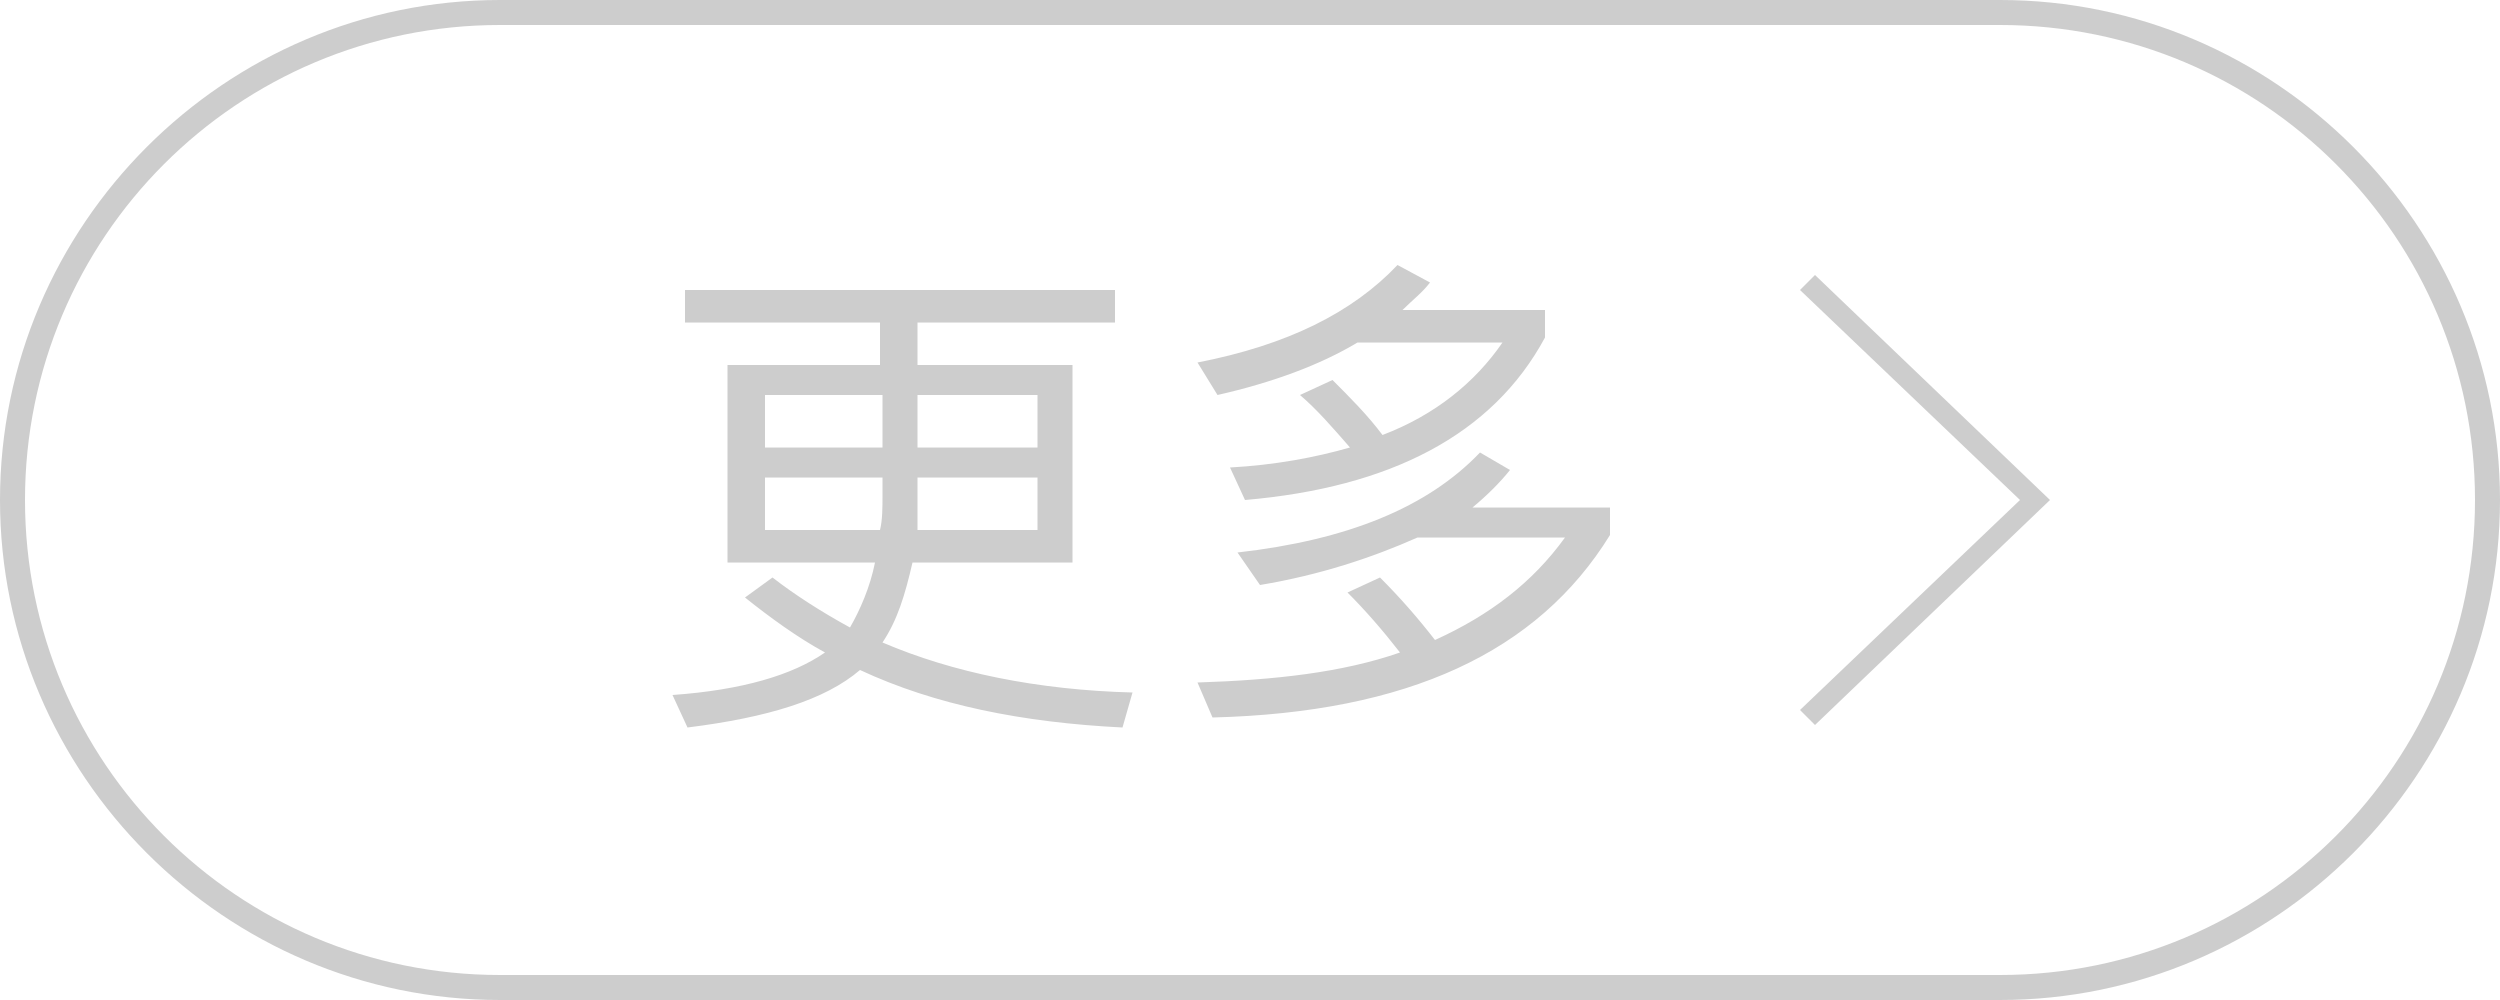
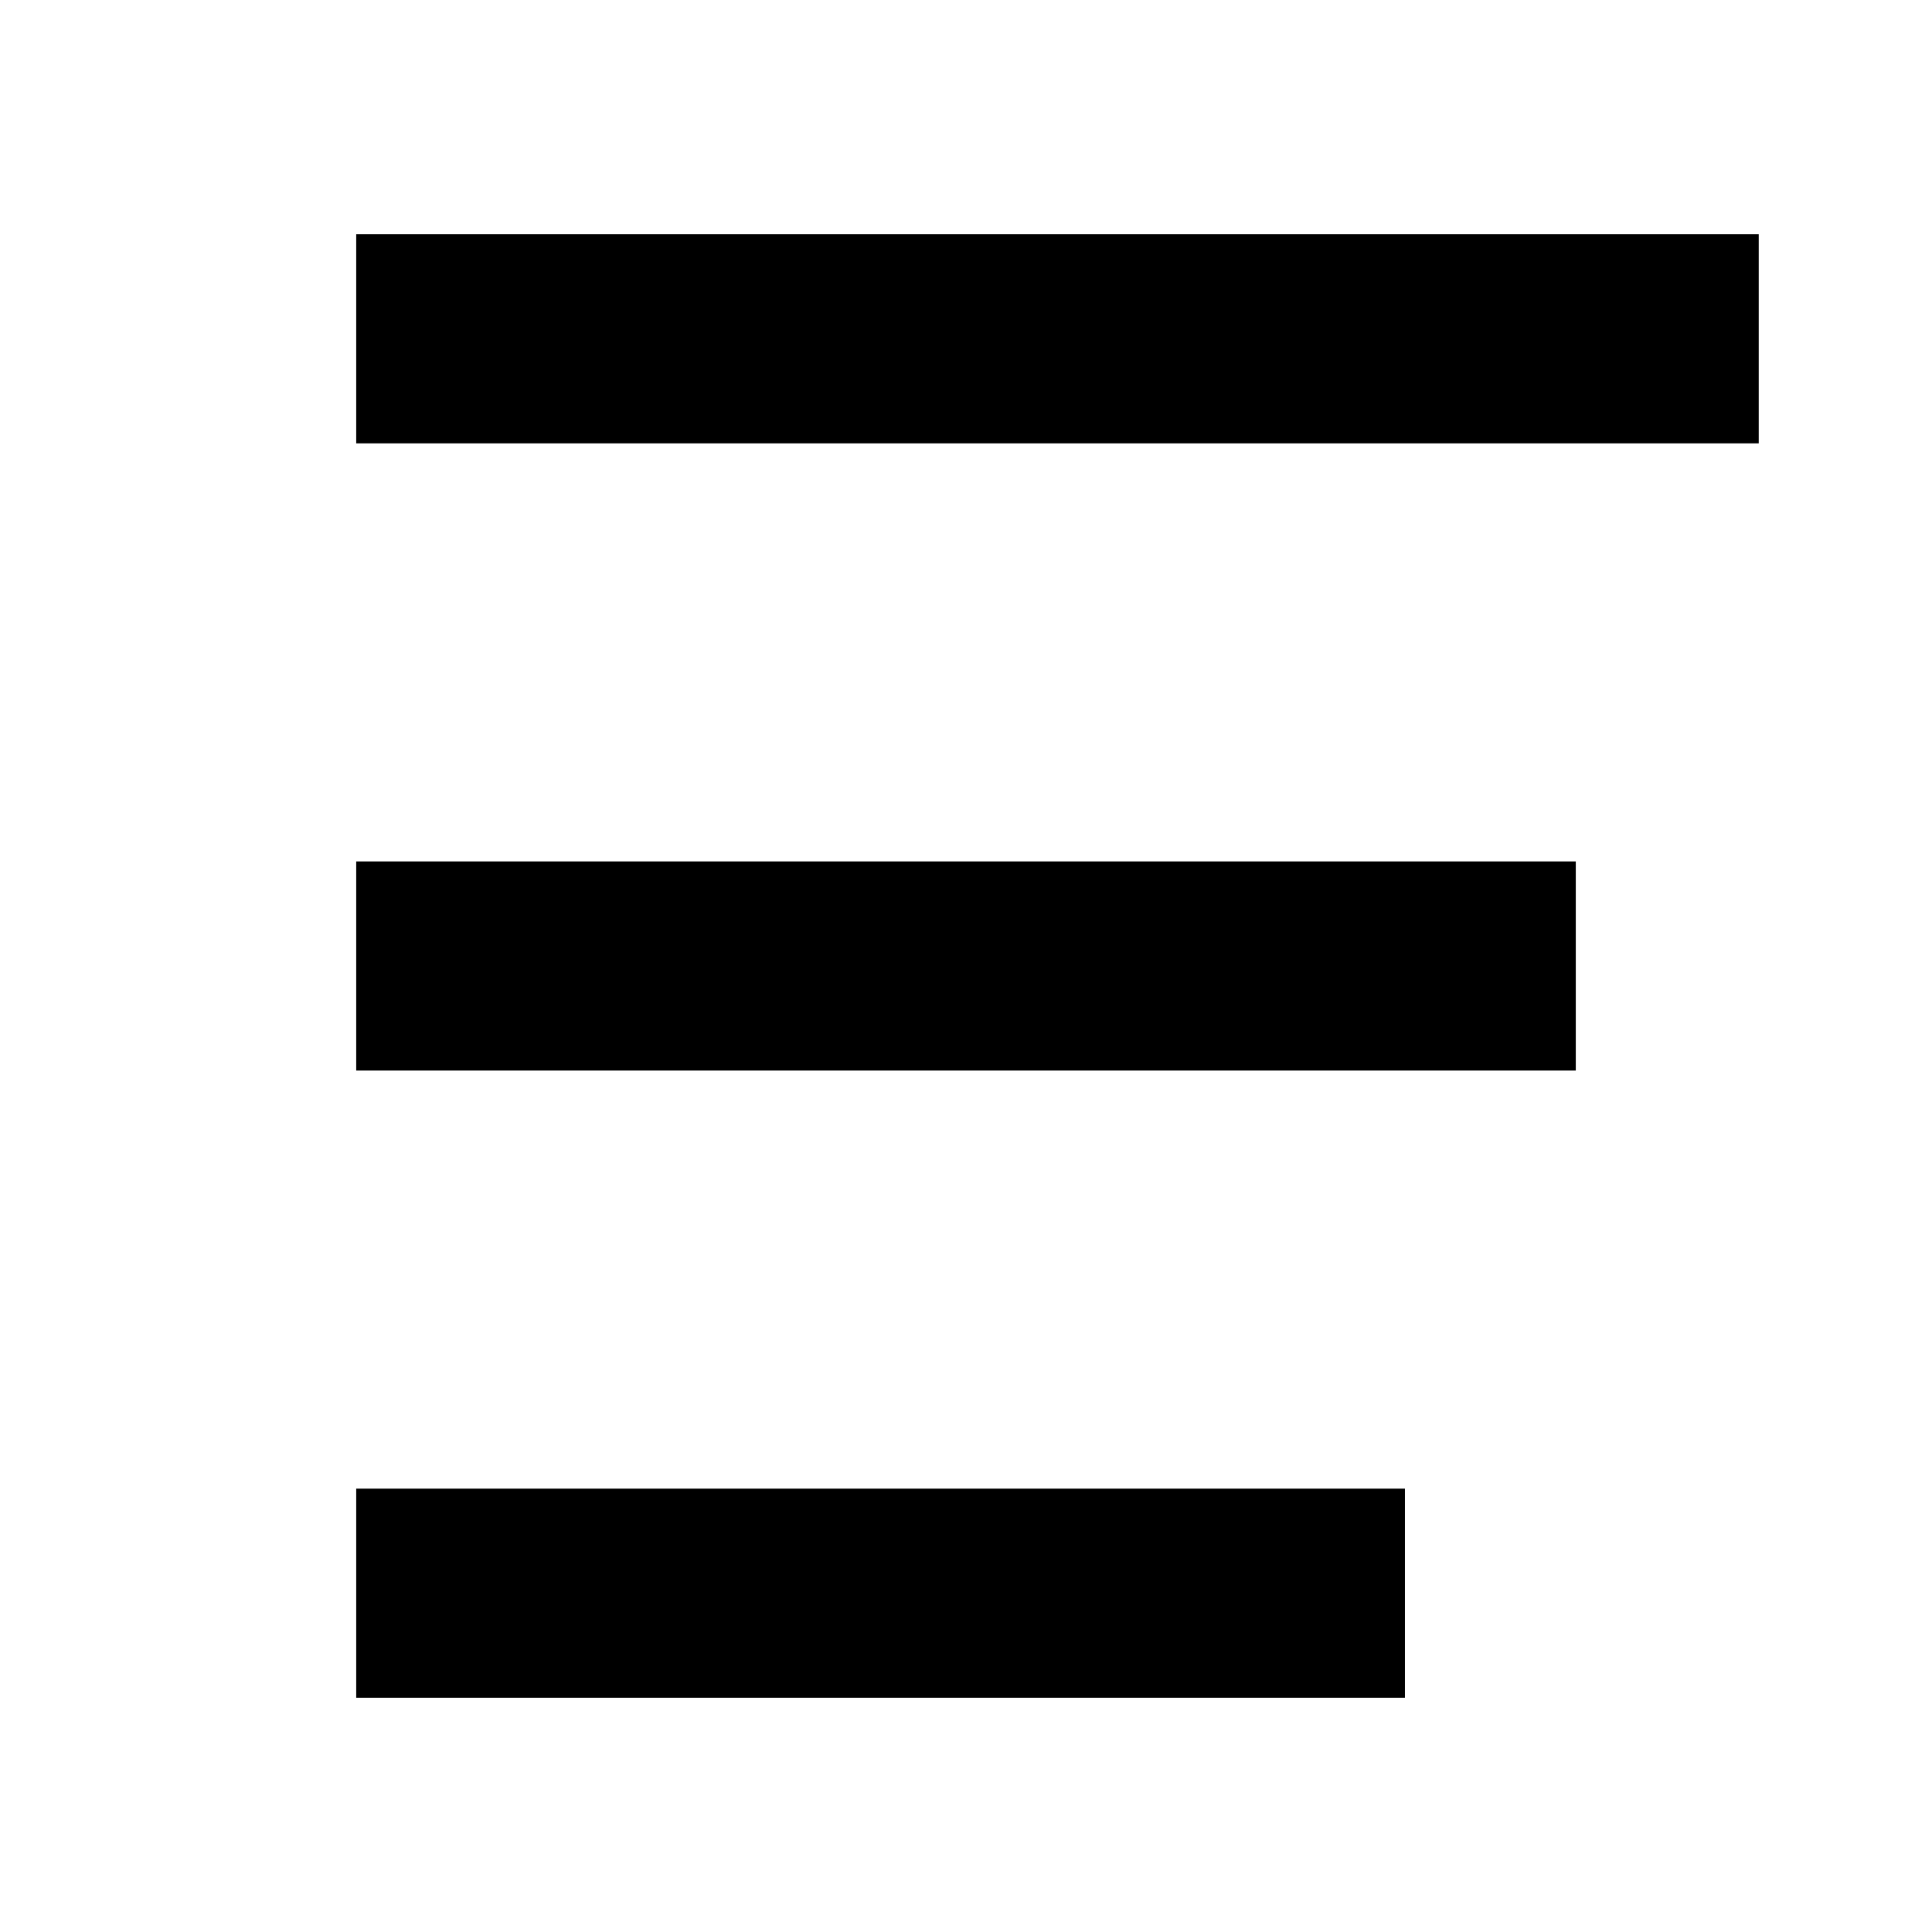
- <svg xmlns="http://www.w3.org/2000/svg" t="1567069322224" class="icon" viewBox="0 0 2560 1024" version="1.1" p-id="2101" width="500" height="200">
+ <svg xmlns="http://www.w3.org/2000/svg" t="1568100746300" class="icon" viewBox="0 0 1024 1024" version="1.1" p-id="2602" width="200" height="200">
  <defs>
    <style type="text/css" />
  </defs>
-   <path d="M2048 0H512C230.4 0 0 230.4 0 512s230.4 512 512 512h1536c281.6 0 512-230.4 512-512S2329.6 0 2048 0z m0 998.4H512C243.2 998.4 25.6 780.8 25.6 512S243.2 25.6 512 25.6h1536c268.8 0 486.4 217.6 486.4 486.4s-217.6 486.4-486.4 486.4z" p-id="2102" fill="#cdcdcd" />
-   <path d="M934.4 576h163.84v-202.24h-158.72v-43.52h202.24v-33.28H701.44v33.28h199.68v43.52h-156.16v202.24H896c-5.12 25.6-15.36 48.64-25.6 66.56-28.16-15.36-56.32-33.28-79.36-51.2l-28.16 20.48c25.6 20.48 53.76 40.96 81.92 56.32-33.28 23.04-84.48 38.4-156.16 43.52l15.36 33.28c81.92-10.24 140.8-28.16 176.64-58.88 76.8 35.84 166.4 53.76 268.8 58.88l10.24-35.84c-97.28-2.56-184.32-20.48-256-51.2 15.36-23.04 23.04-48.64 30.72-81.92z m5.12-171.52h122.88v53.76h-122.88v-53.76z m0 102.4v-17.92h122.88v53.76h-122.88v-35.84z m-35.84 0c0 12.8 0 25.6-2.56 35.84h-117.76v-53.76h120.32v17.92z m0-48.64h-120.32v-53.76h120.32v53.76zM1546.24 481.28l-30.72-17.92c-53.76 56.32-135.68 89.6-248.32 102.4l23.04 33.28c61.44-10.24 115.2-28.16 161.28-48.64h151.04c-33.28 46.08-76.8 79.36-133.12 104.96-17.92-23.04-35.84-43.52-56.32-64l-33.28 15.36c17.92 17.92 35.84 38.4 53.76 61.44-58.88 20.48-128 28.16-207.36 30.72l15.36 35.84c199.68-5.12 332.8-66.56 407.04-186.88v-28.16h-140.8c15.36-12.8 28.16-25.6 38.4-38.4zM1390.08 350.72h148.48c-28.16 40.96-69.12 74.24-122.88 94.72-15.36-20.48-33.28-38.4-51.2-56.32l-33.28 15.36c17.92 15.36 33.28 33.28 51.2 53.76-35.84 10.24-76.8 17.92-122.88 20.48l15.36 33.28c148.48-12.8 253.44-66.56 307.2-166.4v-28.16h-145.92c10.24-10.24 20.48-17.92 28.16-28.16l-33.28-17.92c-46.08 48.64-112.64 81.92-204.8 99.84l20.48 33.28c56.32-12.8 104.96-30.72 143.36-53.76zM1843.2 296.96l225.28 215.04-225.28 215.04 15.36 15.36 240.64-230.4-240.64-230.4z" p-id="2103" fill="#cdcdcd" />
+   <path d="M188.8 456.576h646.4v110.843H188.8zM188.8 789.018h555.843v110.822H188.8zM188.8 124.16h743.363v110.817H188.8z" p-id="2603" />
</svg>
